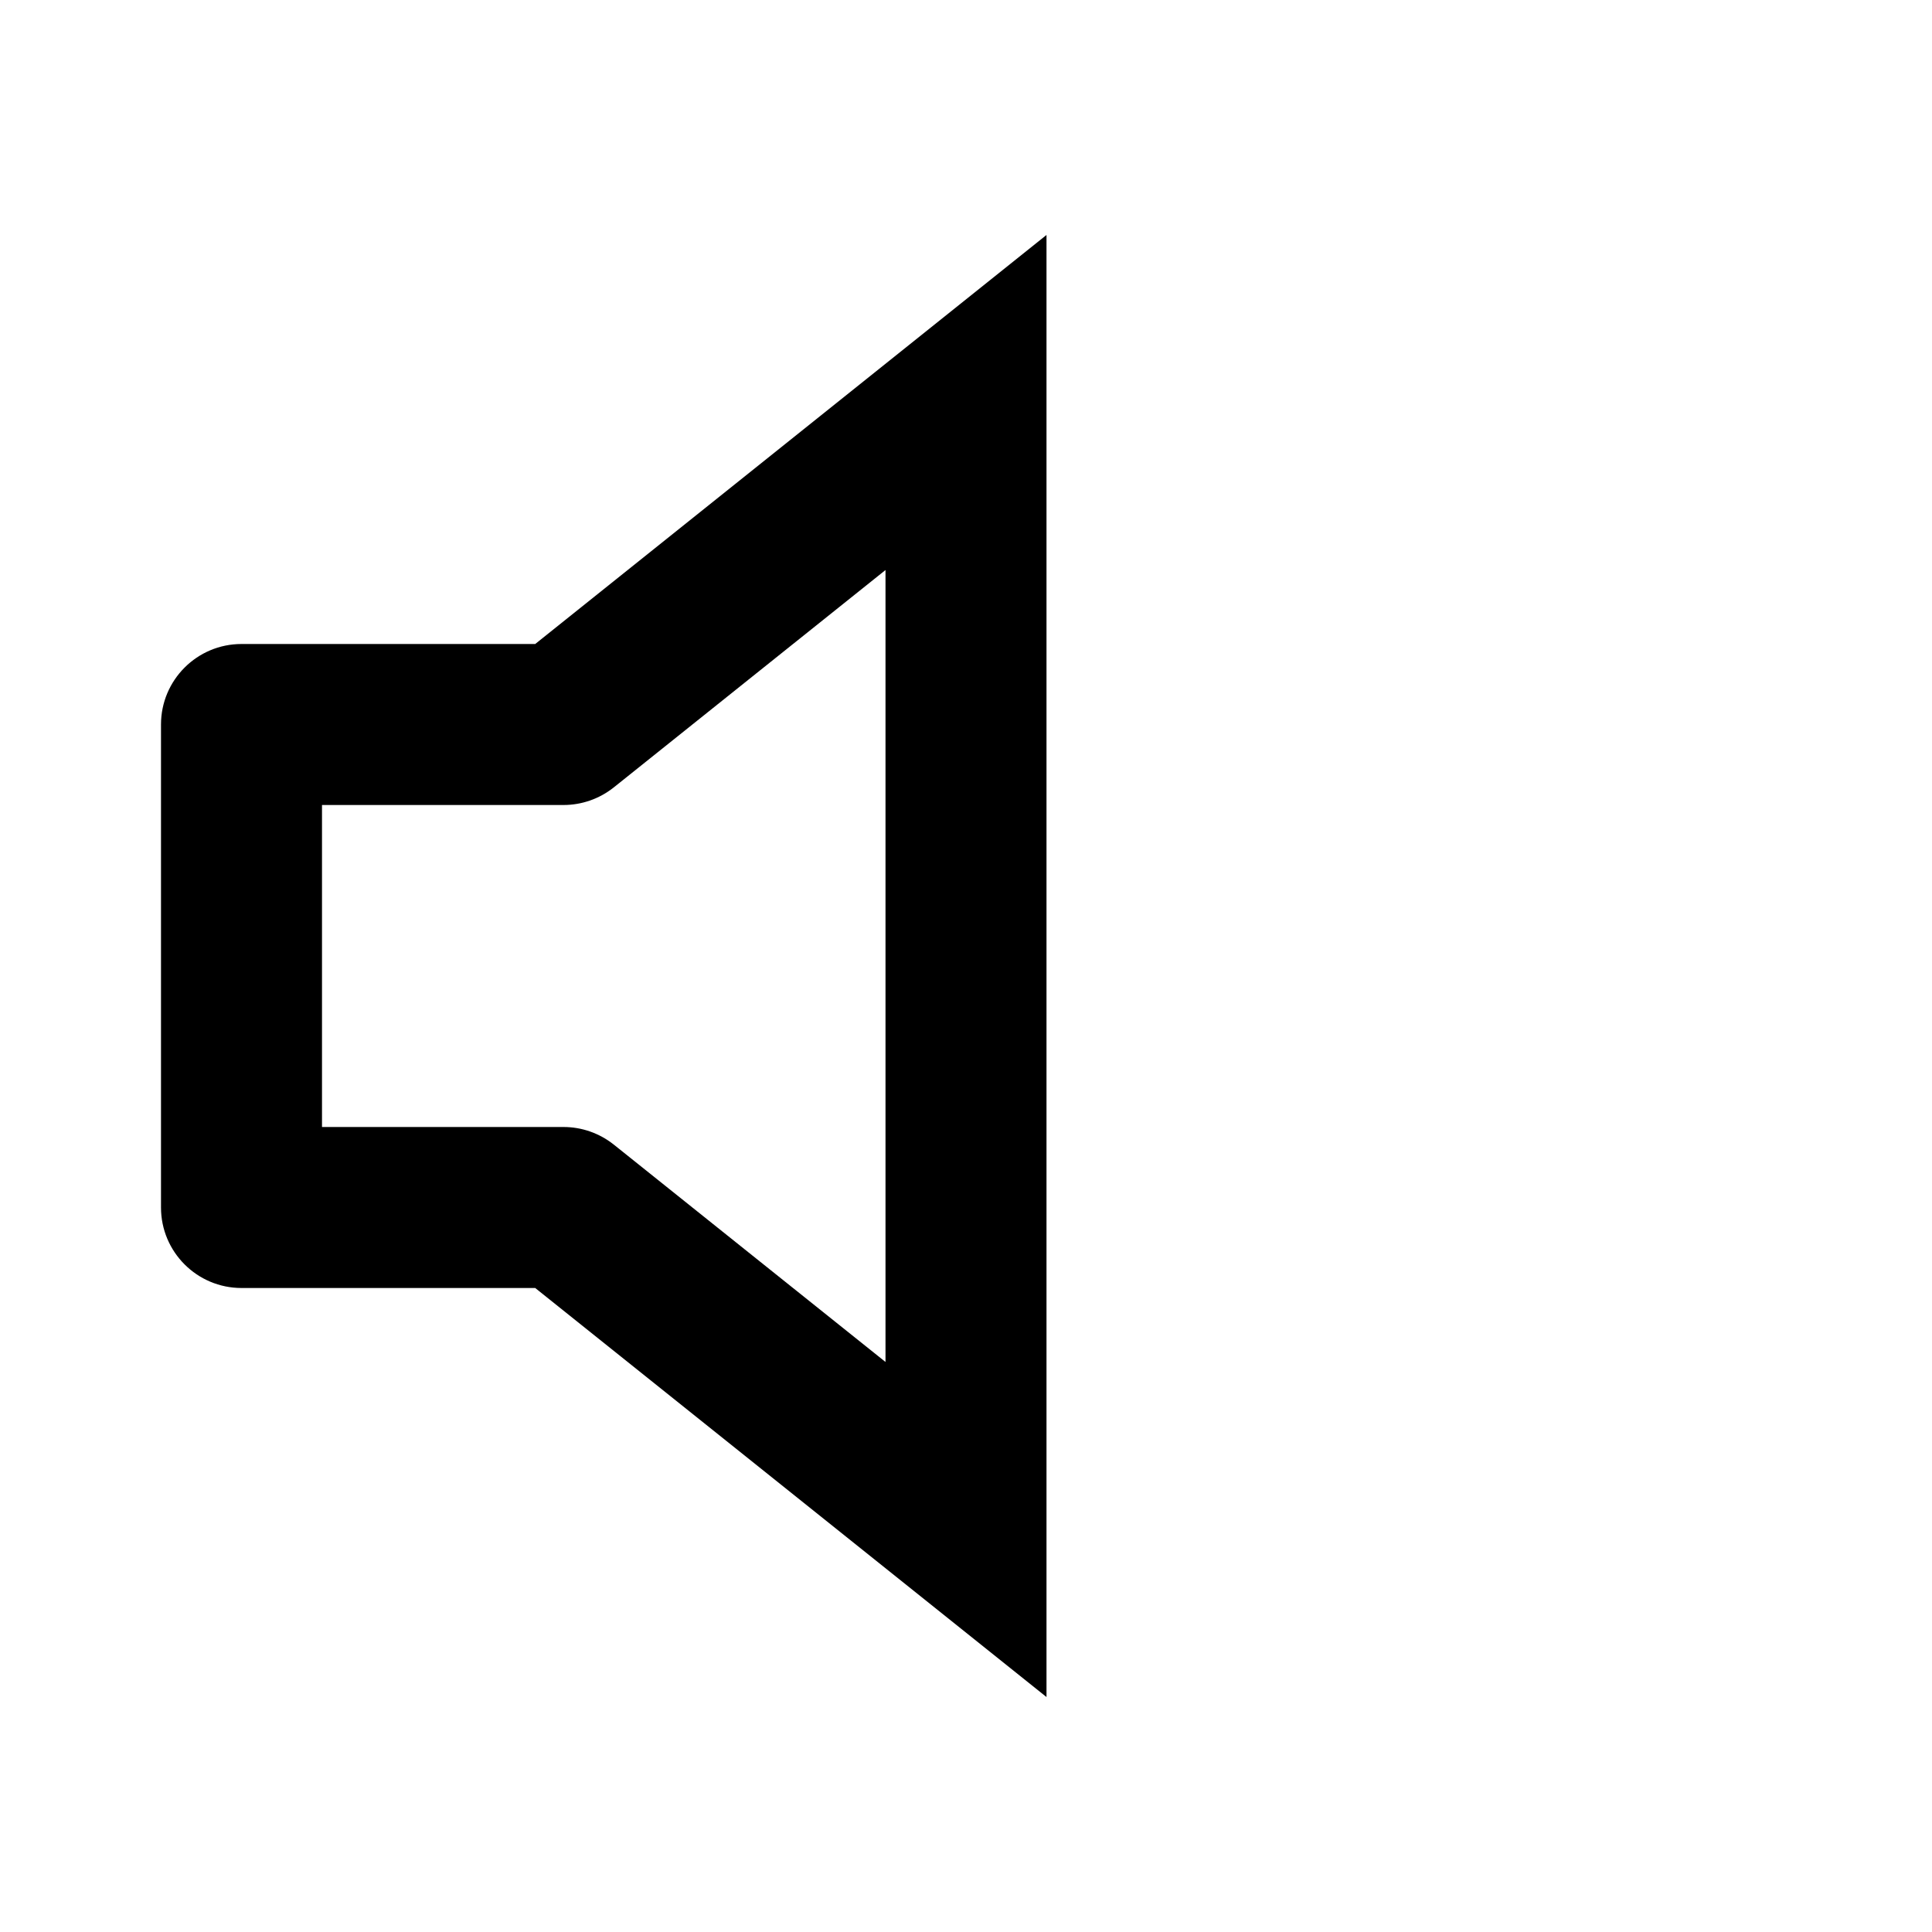
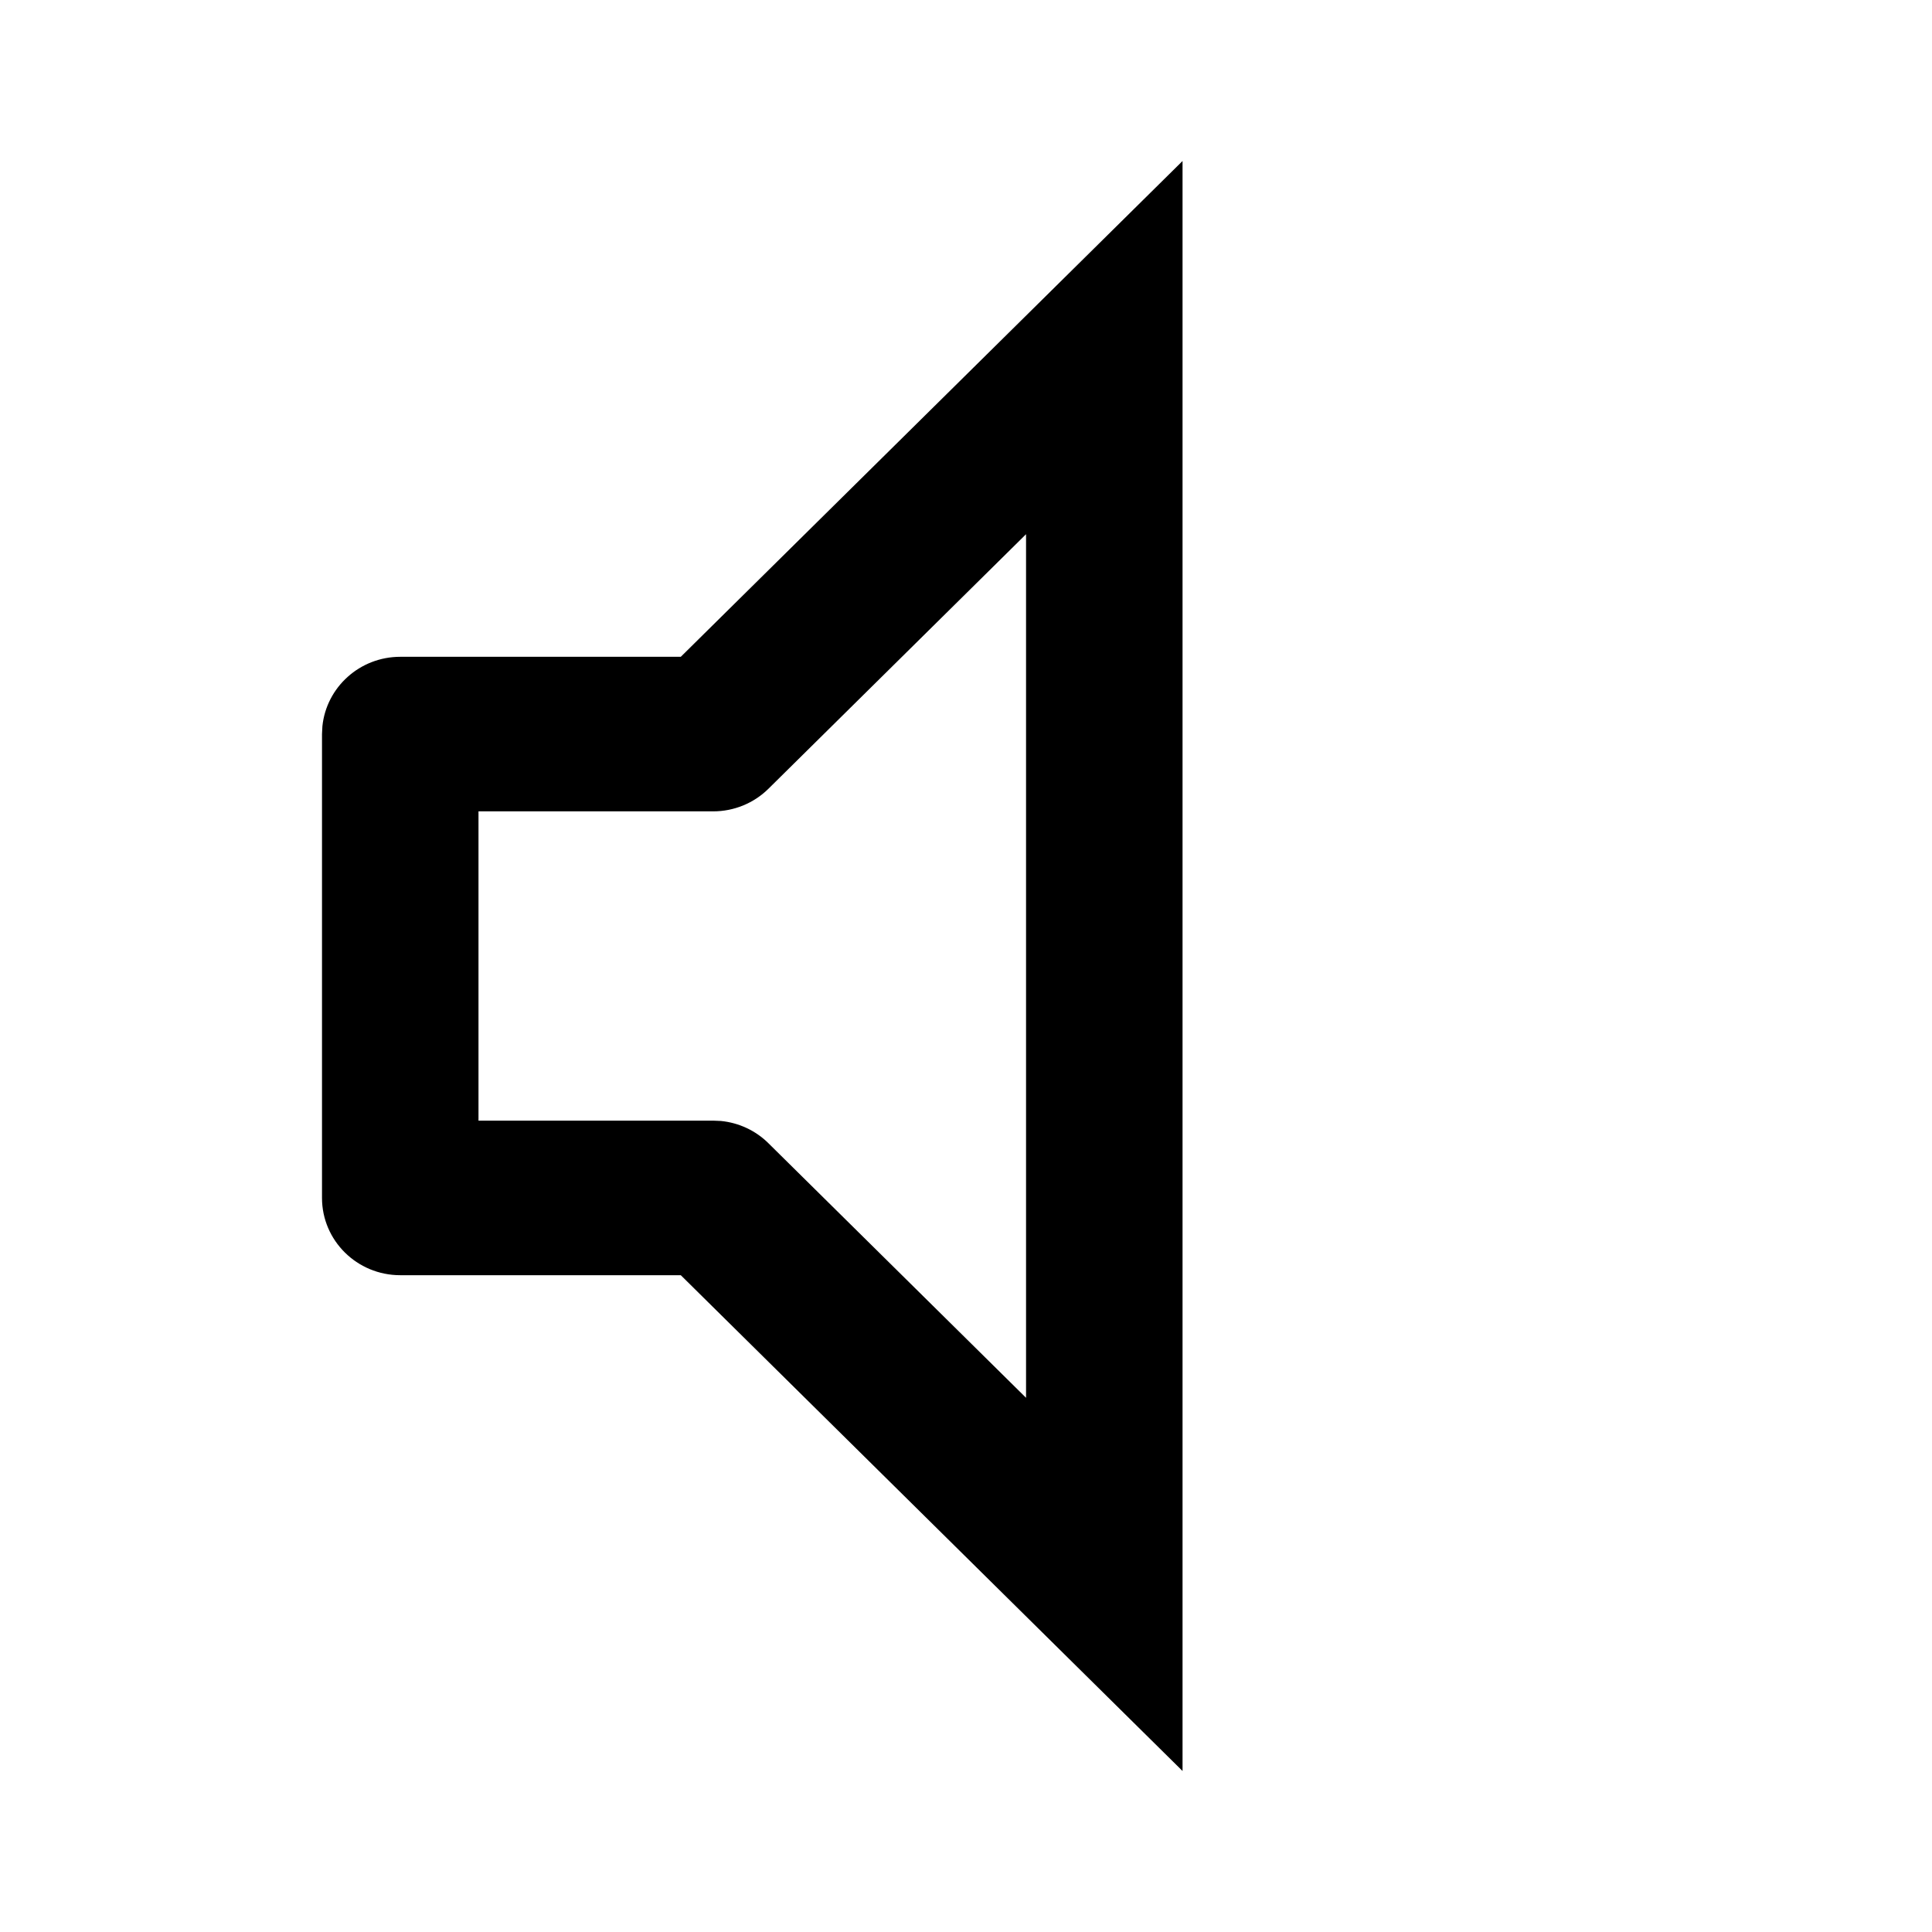
<svg xmlns="http://www.w3.org/2000/svg" width="24" height="24" viewBox="0 0 24 24" fill="none">
-   <path d="M12 5H13V2.919L11.375 4.219L12 5ZM7 9V10C7.227 10 7.447 9.923 7.625 9.781L7 9ZM3 9V8C2.448 8 2 8.448 2 9H3ZM3 15H2C2 15.552 2.448 16 3 16V15ZM7 15L7.625 14.219C7.447 14.077 7.227 14 7 14V15ZM12 19L11.375 19.781L13 21.081V19H12ZM11.375 4.219L6.375 8.219L7.625 9.781L12.625 5.781L11.375 4.219ZM7 8H3V10H7V8ZM2 9V15H4V9H2ZM3 16H7V14H3V16ZM6.375 15.781L11.375 19.781L12.625 18.219L7.625 14.219L6.375 15.781ZM13 19V5H11V19H13Z" fill="black" />
+   <path fill-rule="evenodd" clip-rule="evenodd" d="M14.69 22L8.457 15.841H4.972C4.435 15.841 4 15.411 4 14.881V9.119L4.005 9.021C4.055 8.537 4.469 8.159 4.972 8.159H8.457L14.69 2V22ZM9.546 9.798C9.364 9.978 9.117 10.079 8.859 10.079H5.944V13.921H8.859L8.955 13.925C9.178 13.947 9.387 14.044 9.546 14.202L12.746 17.364V6.636L9.546 9.798Z" fill="black" />
</svg>
